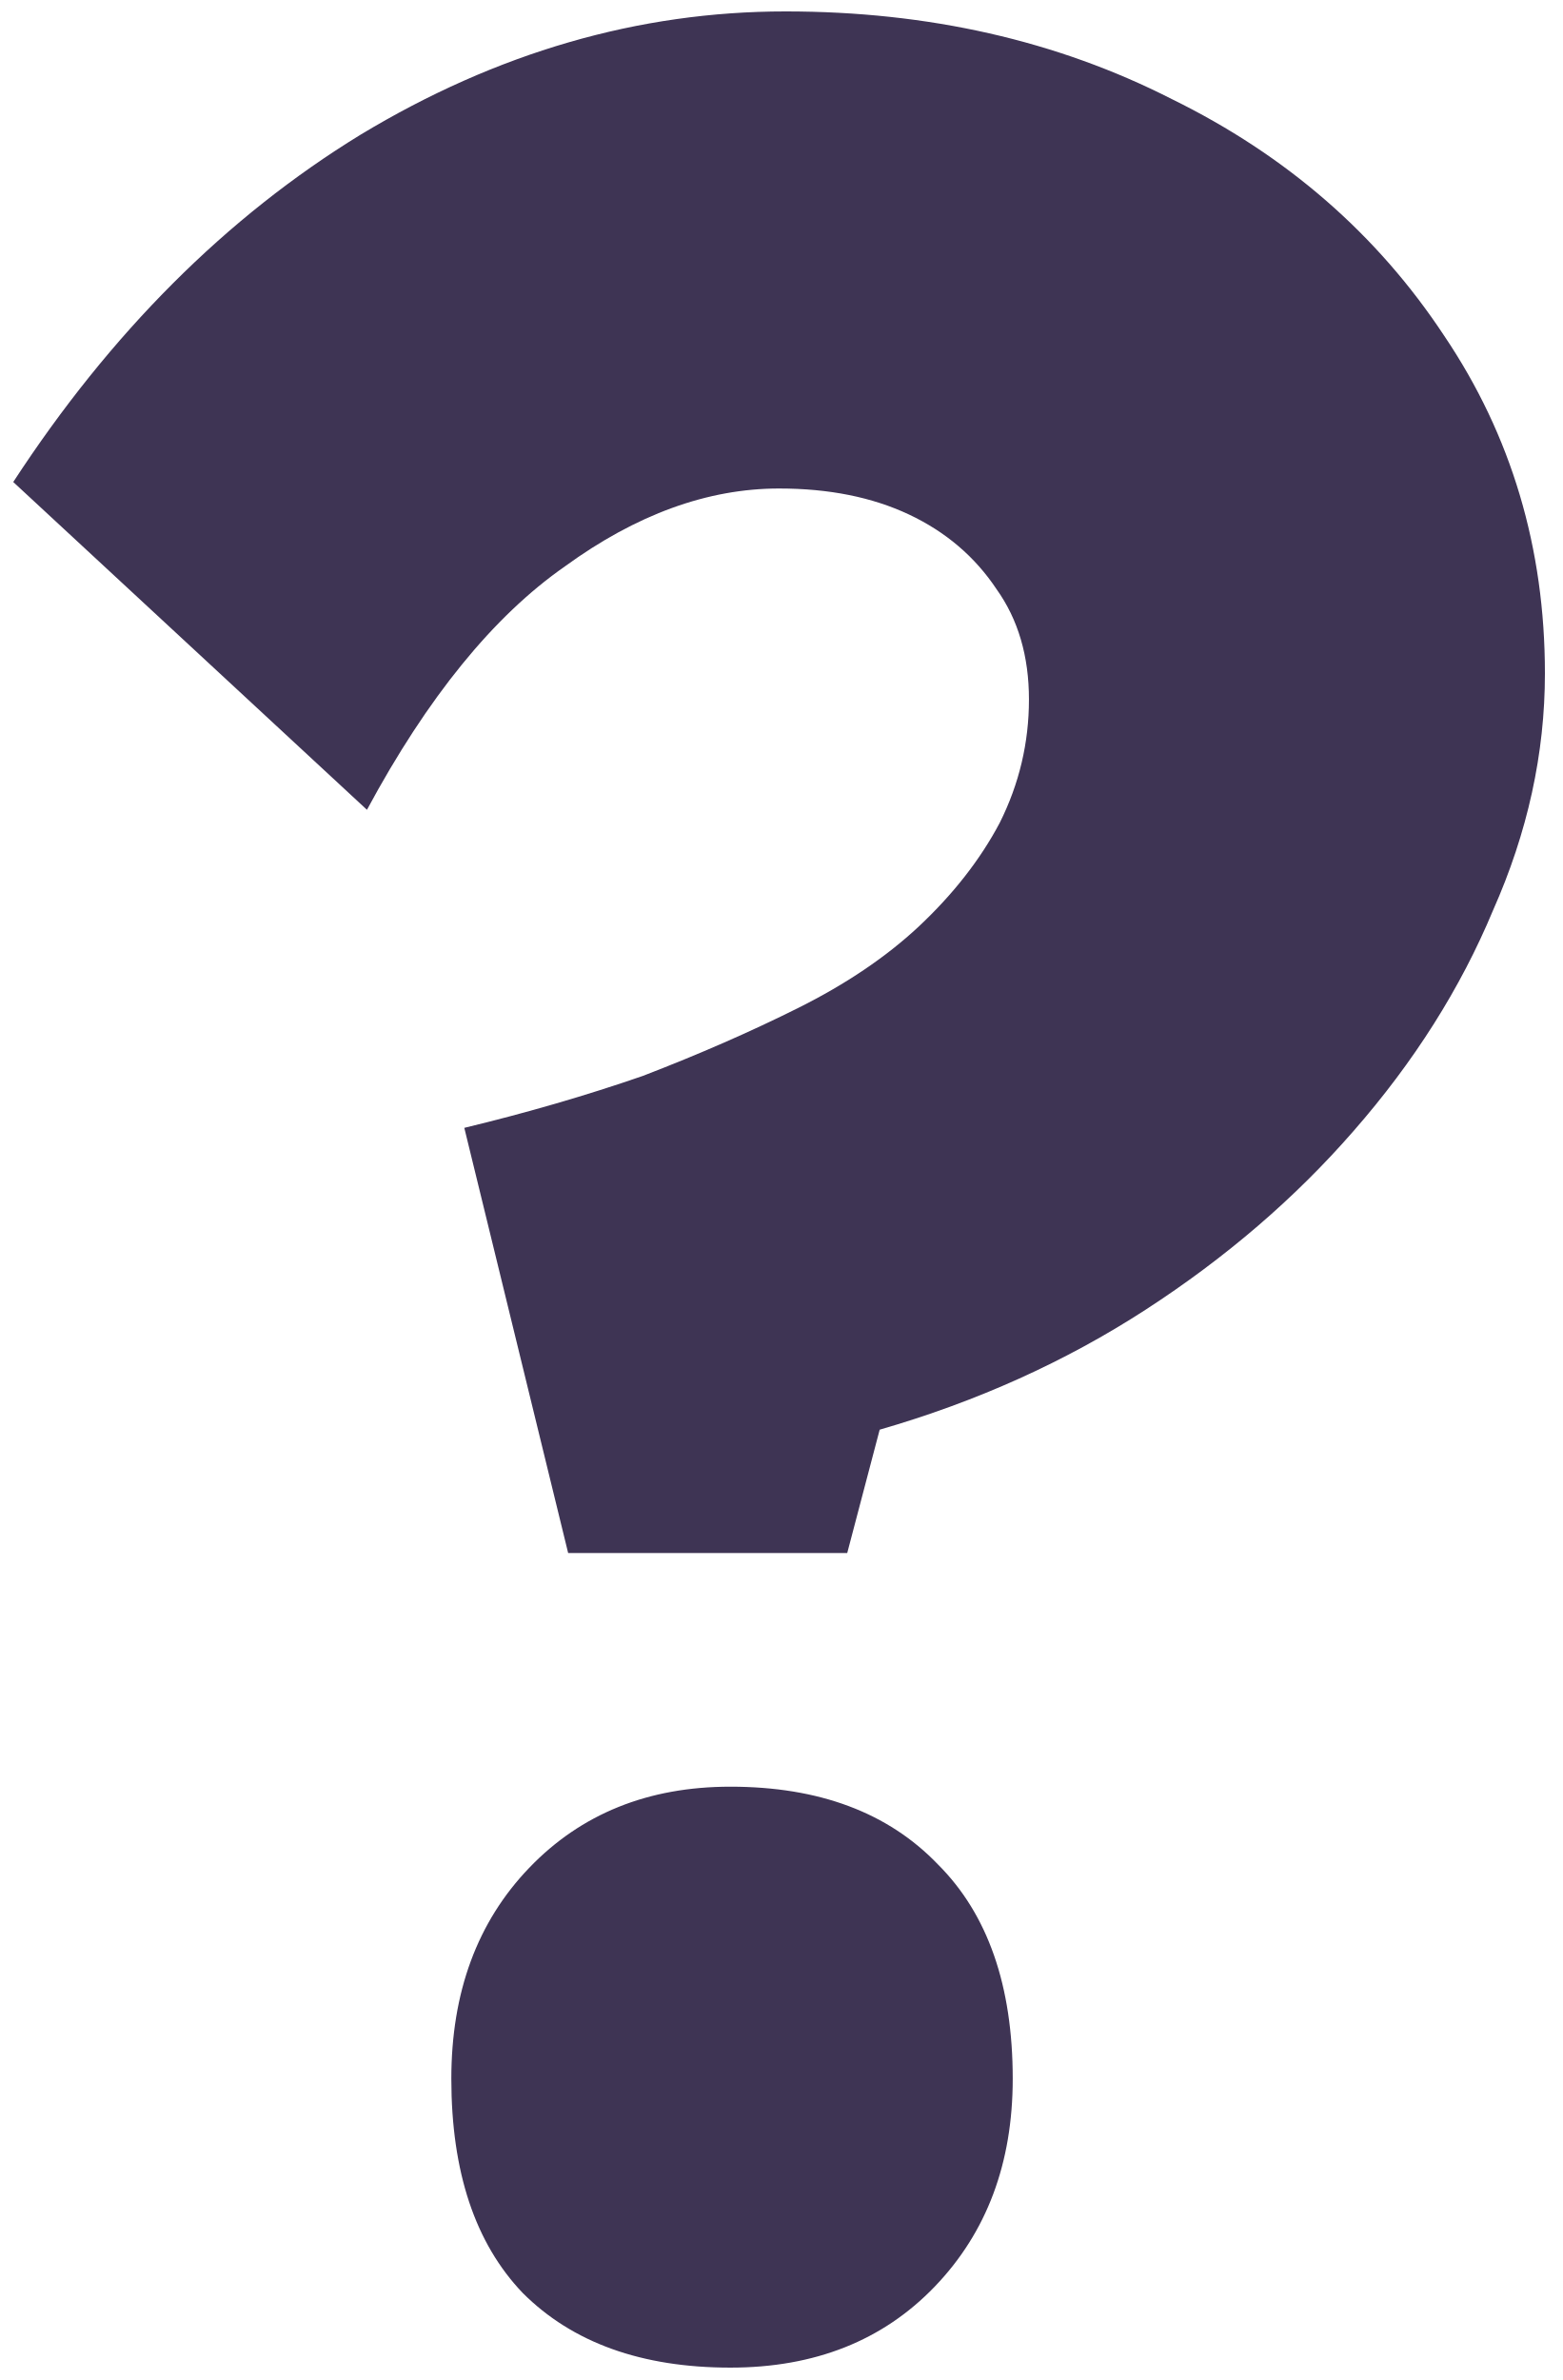
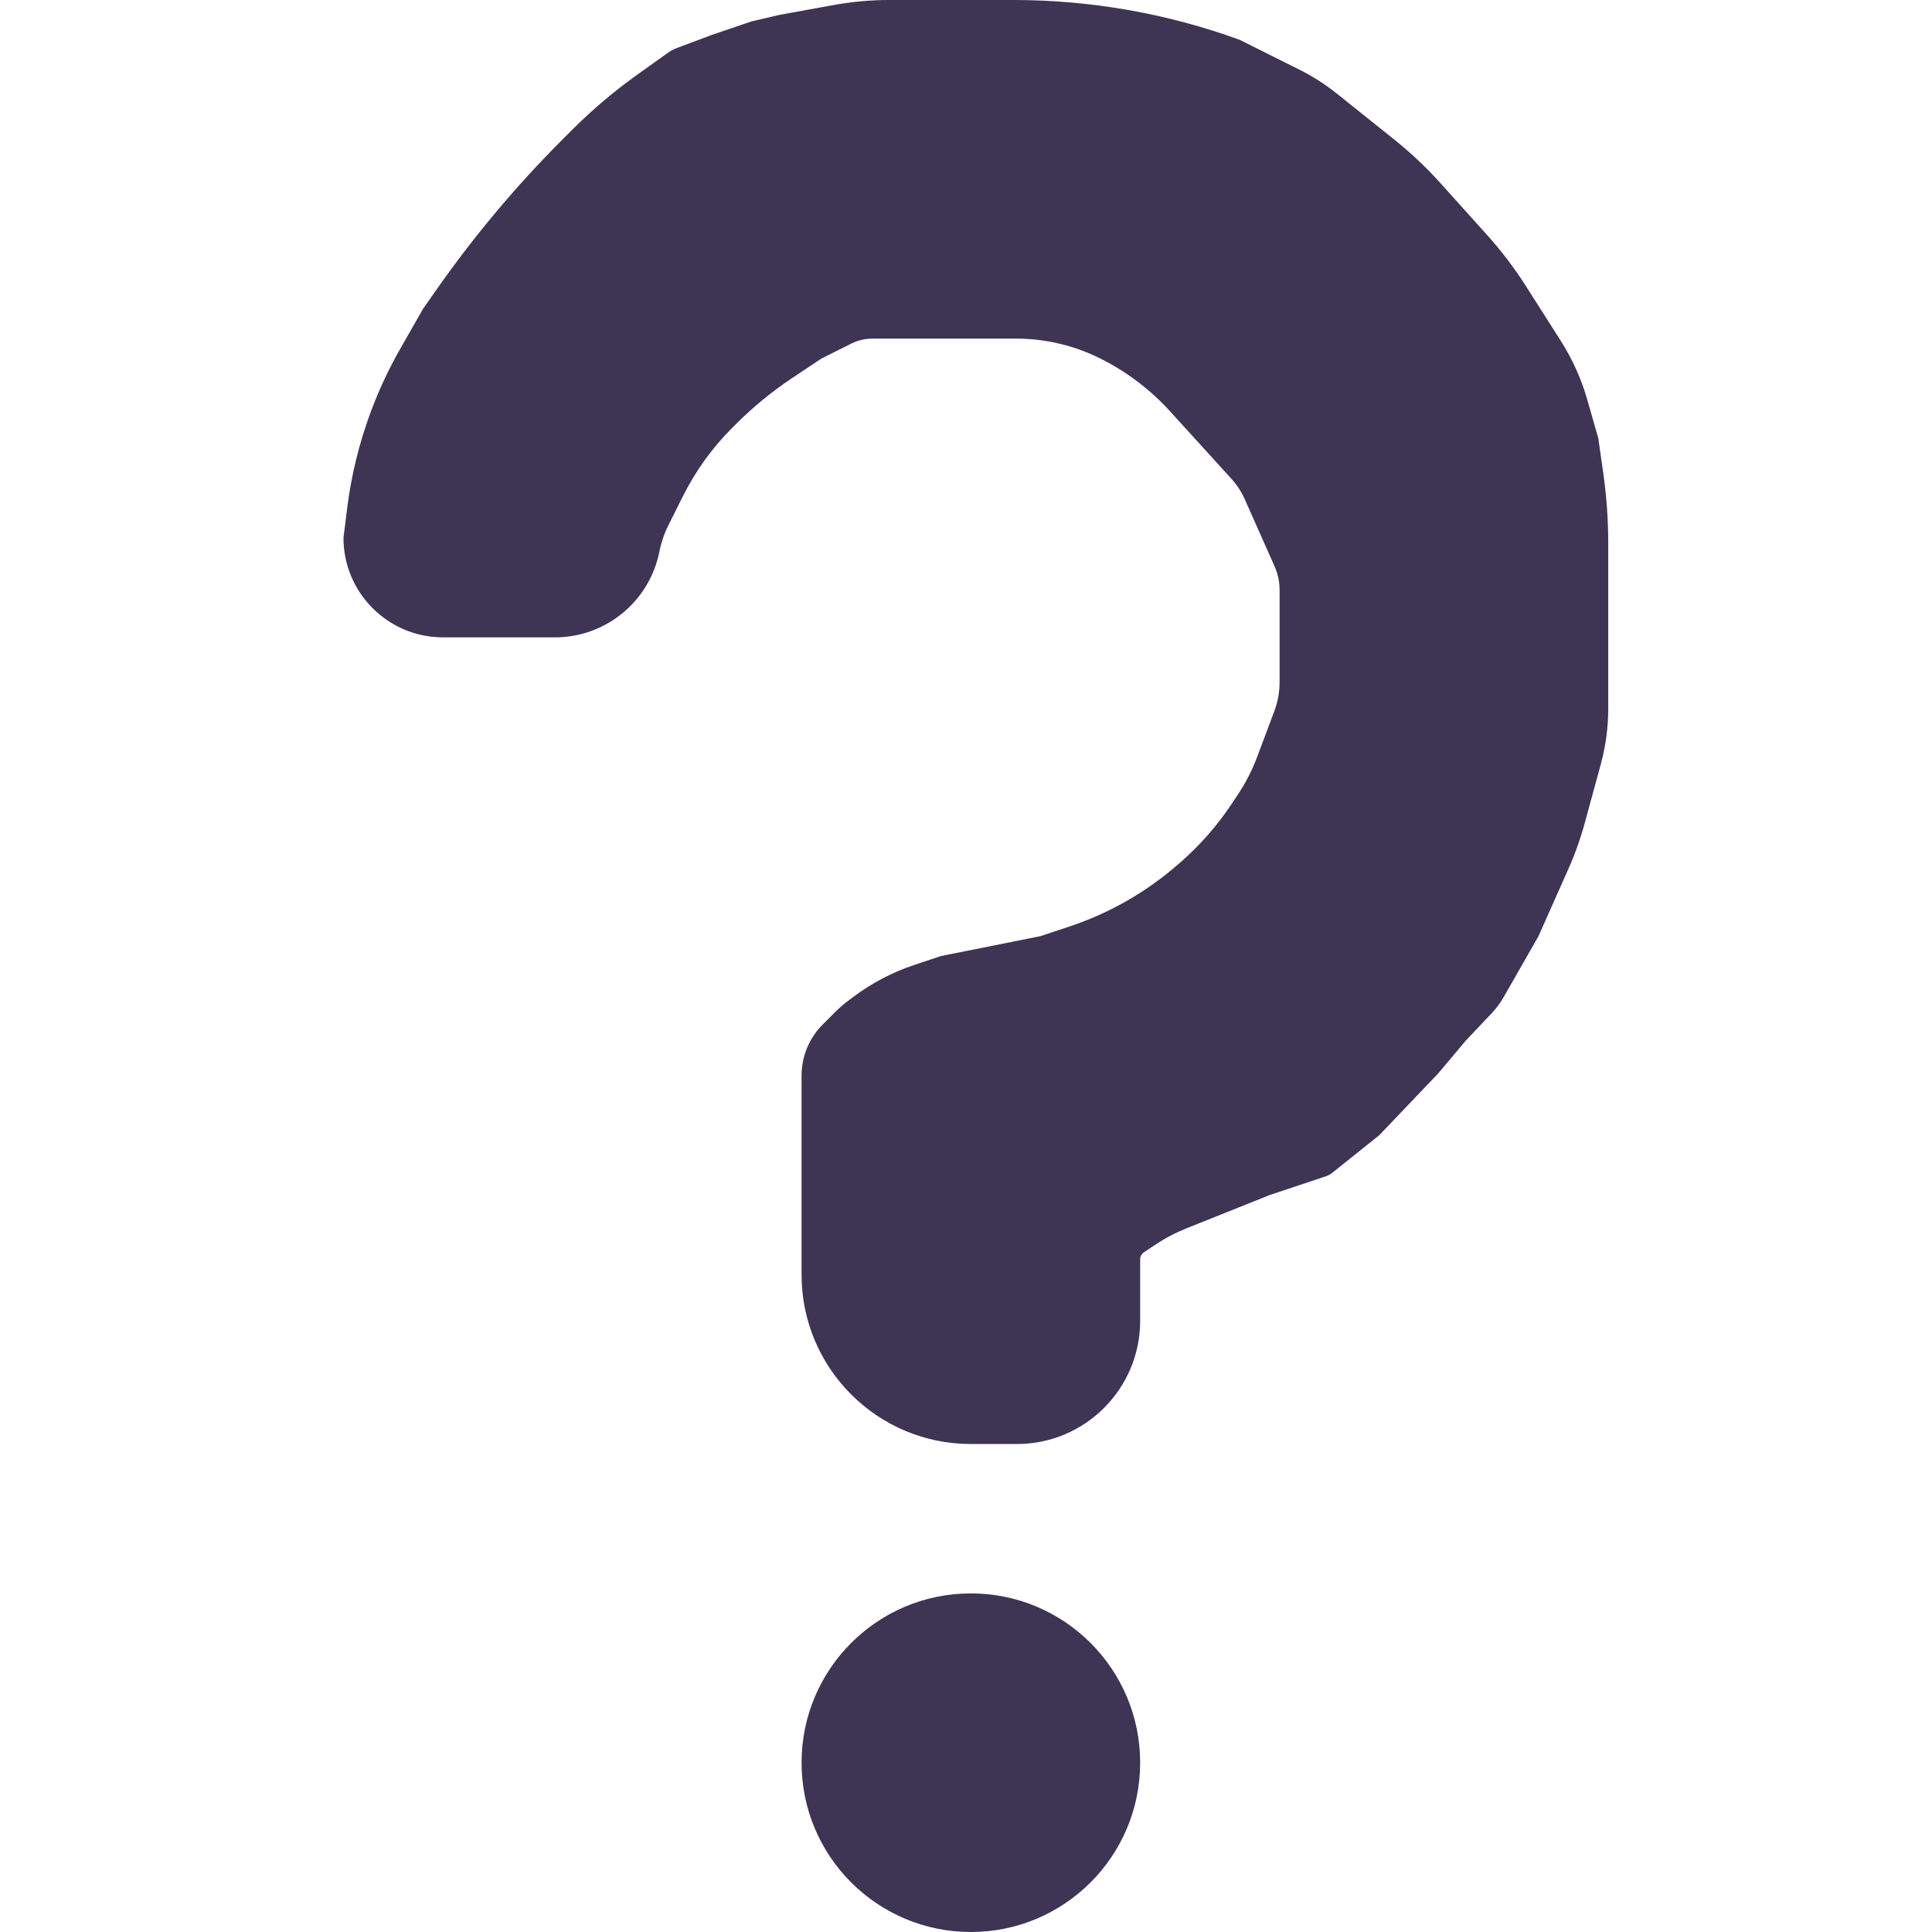
- <svg xmlns="http://www.w3.org/2000/svg" width="65" height="99" viewBox="0 0 65 99" fill="none">
-   <path d="M23.636 64.6L19.316 46.915C21.926 46.285 24.401 45.565 26.741 44.755C29.081 43.855 31.241 42.91 33.221 41.92C35.201 40.93 36.866 39.805 38.216 38.545C39.656 37.195 40.781 35.755 41.591 34.225C42.401 32.605 42.806 30.895 42.806 29.095C42.806 27.295 42.356 25.765 41.456 24.505C40.556 23.155 39.341 22.12 37.811 21.4C36.281 20.68 34.481 20.32 32.411 20.32C29.441 20.32 26.471 21.4 23.501 23.56C20.531 25.63 17.786 29.005 15.266 33.685L0.551 20.05C4.601 13.84 9.416 9.025 14.996 5.605C20.666 2.185 26.561 0.475 32.681 0.475C38.621 0.475 43.976 1.69 48.746 4.12C53.516 6.46 57.296 9.745 60.086 13.975C62.876 18.115 64.271 22.795 64.271 28.015C64.271 31.345 63.551 34.63 62.111 37.87C60.761 41.11 58.826 44.17 56.306 47.05C53.876 49.84 50.996 52.315 47.666 54.475C44.336 56.635 40.646 58.3 36.596 59.47L35.246 64.6H23.636ZM18.776 86.47C18.776 82.87 19.856 79.945 22.016 77.695C24.176 75.445 26.966 74.32 30.386 74.32C34.076 74.32 36.956 75.4 39.026 77.56C41.096 79.63 42.131 82.6 42.131 86.47C42.131 89.98 41.051 92.86 38.891 95.11C36.731 97.36 33.896 98.485 30.386 98.485C26.696 98.485 23.816 97.45 21.746 95.38C19.766 93.31 18.776 90.34 18.776 86.47Z" fill="#3E3454" />
+ <svg xmlns="http://www.w3.org/2000/svg" width="90" height="90" viewBox="0 0 90 90" fill="none">
+   <path d="M37.34 82.113C37.34 77.758 40.871 74.227 45.227 74.227V74.227C49.583 74.227 53.113 77.758 53.113 82.113V82.113C53.113 86.469 49.583 90 45.227 90V90C40.871 90 37.34 86.469 37.34 82.113V82.113Z" fill="#3E3454" />
+   <path d="M25.851 29.691C28.215 29.691 30.251 28.022 30.715 25.703V25.703C30.802 25.271 30.945 24.852 31.142 24.457L31.773 23.196L31.821 23.101C32.404 21.935 33.171 20.87 34.093 19.948V19.948L34.302 19.739C35.088 18.953 35.951 18.246 36.876 17.629V17.629L38.268 16.701L39.196 16.237L39.66 16.005V16.005C39.965 15.853 40.301 15.773 40.642 15.773H40.704H41.283H42.443H44.763H47.083H47.327C48.692 15.773 50.037 16.091 51.258 16.701V16.701V16.701C52.484 17.314 53.587 18.149 54.509 19.164L57.368 22.309C57.623 22.589 57.831 22.908 57.984 23.254V23.254L58.217 23.776L58.68 24.82L59.144 25.863L59.376 26.385V26.385C59.529 26.729 59.608 27.102 59.608 27.478V27.603V28.299V29.691V31.082V31.778V31.778C59.608 32.239 59.526 32.695 59.364 33.126L59.26 33.402L58.912 34.33L58.564 35.258V35.258C58.333 35.874 58.032 36.462 57.667 37.01L57.355 37.478C56.695 38.468 55.907 39.366 55.013 40.149L54.885 40.26C53.41 41.551 51.691 42.536 49.831 43.156L48.474 43.608L43.835 44.536L42.582 44.954C41.568 45.292 40.616 45.791 39.761 46.432L39.503 46.625C39.299 46.779 39.105 46.947 38.924 47.127L38.324 47.727C37.694 48.357 37.34 49.212 37.34 50.103V50.103V59.381C37.34 63.737 40.871 67.268 45.227 67.268H47.372C50.543 67.268 53.113 64.697 53.113 61.526V58.663C53.113 58.532 53.179 58.41 53.287 58.338V58.338L53.461 58.222L53.809 57.99V57.99C54.272 57.681 54.765 57.422 55.282 57.215L56.825 56.598L59.144 55.67L60.536 55.206L61.232 54.974L61.58 54.858L61.754 54.8V54.8C61.869 54.762 61.976 54.703 62.071 54.628L62.073 54.626L62.218 54.51L62.508 54.278L63.088 53.814L63.667 53.35L64.247 52.887L64.936 52.165L65.624 51.443L66.312 50.722L67 50L67.64 49.24L67.96 48.859L68.279 48.479L68.663 48.074L69.047 47.667L69.431 47.262L69.493 47.195C69.707 46.97 69.892 46.719 70.046 46.45V46.45L70.278 46.044L70.742 45.232L71.206 44.42L71.67 43.608L72.134 42.564L72.598 41.521L73.062 40.477V40.477C73.371 39.782 73.626 39.065 73.826 38.331L73.874 38.157L74.222 36.881L74.57 35.606V35.606C74.8 34.759 74.918 33.885 74.918 33.008V31.662V28.995V26.327V25.3C74.918 24.208 74.84 23.117 74.686 22.036V22.036L74.454 20.412L73.99 18.789L73.941 18.619C73.666 17.655 73.252 16.735 72.714 15.889V15.889L71.902 14.613L71.09 13.338V13.338C70.55 12.489 69.94 11.686 69.267 10.938L69.234 10.902L68.191 9.742L67.147 8.582L67.097 8.527C66.435 7.792 65.715 7.112 64.943 6.495V6.495L63.783 5.567L62.624 4.639L62.274 4.359C61.735 3.929 61.153 3.556 60.536 3.247V3.247L59.608 2.784L58.68 2.32L57.753 1.856V1.856C54.377 0.628 50.812 0 47.219 0H41.42C40.558 0 39.697 0.078 38.848 0.232V0.232L37.572 0.464L36.296 0.696L35 1L34.083 1.312L33.165 1.624L32.237 1.972L31.773 2.146L31.541 2.233V2.233C31.387 2.29 31.24 2.369 31.106 2.465V2.465L30.903 2.61L30.497 2.899L29.686 3.479V3.479C28.605 4.251 27.59 5.111 26.651 6.05L26.206 6.495V6.495C24.045 8.656 22.078 11.001 20.325 13.505L19.711 14.381L18.653 16.233C18.122 17.162 17.667 18.132 17.291 19.134V19.134C16.742 20.6 16.366 22.125 16.172 23.678L16 25.052V25.052C16 27.614 18.077 29.691 20.639 29.691H25.851Z" fill="#3E3454" />
</svg>
